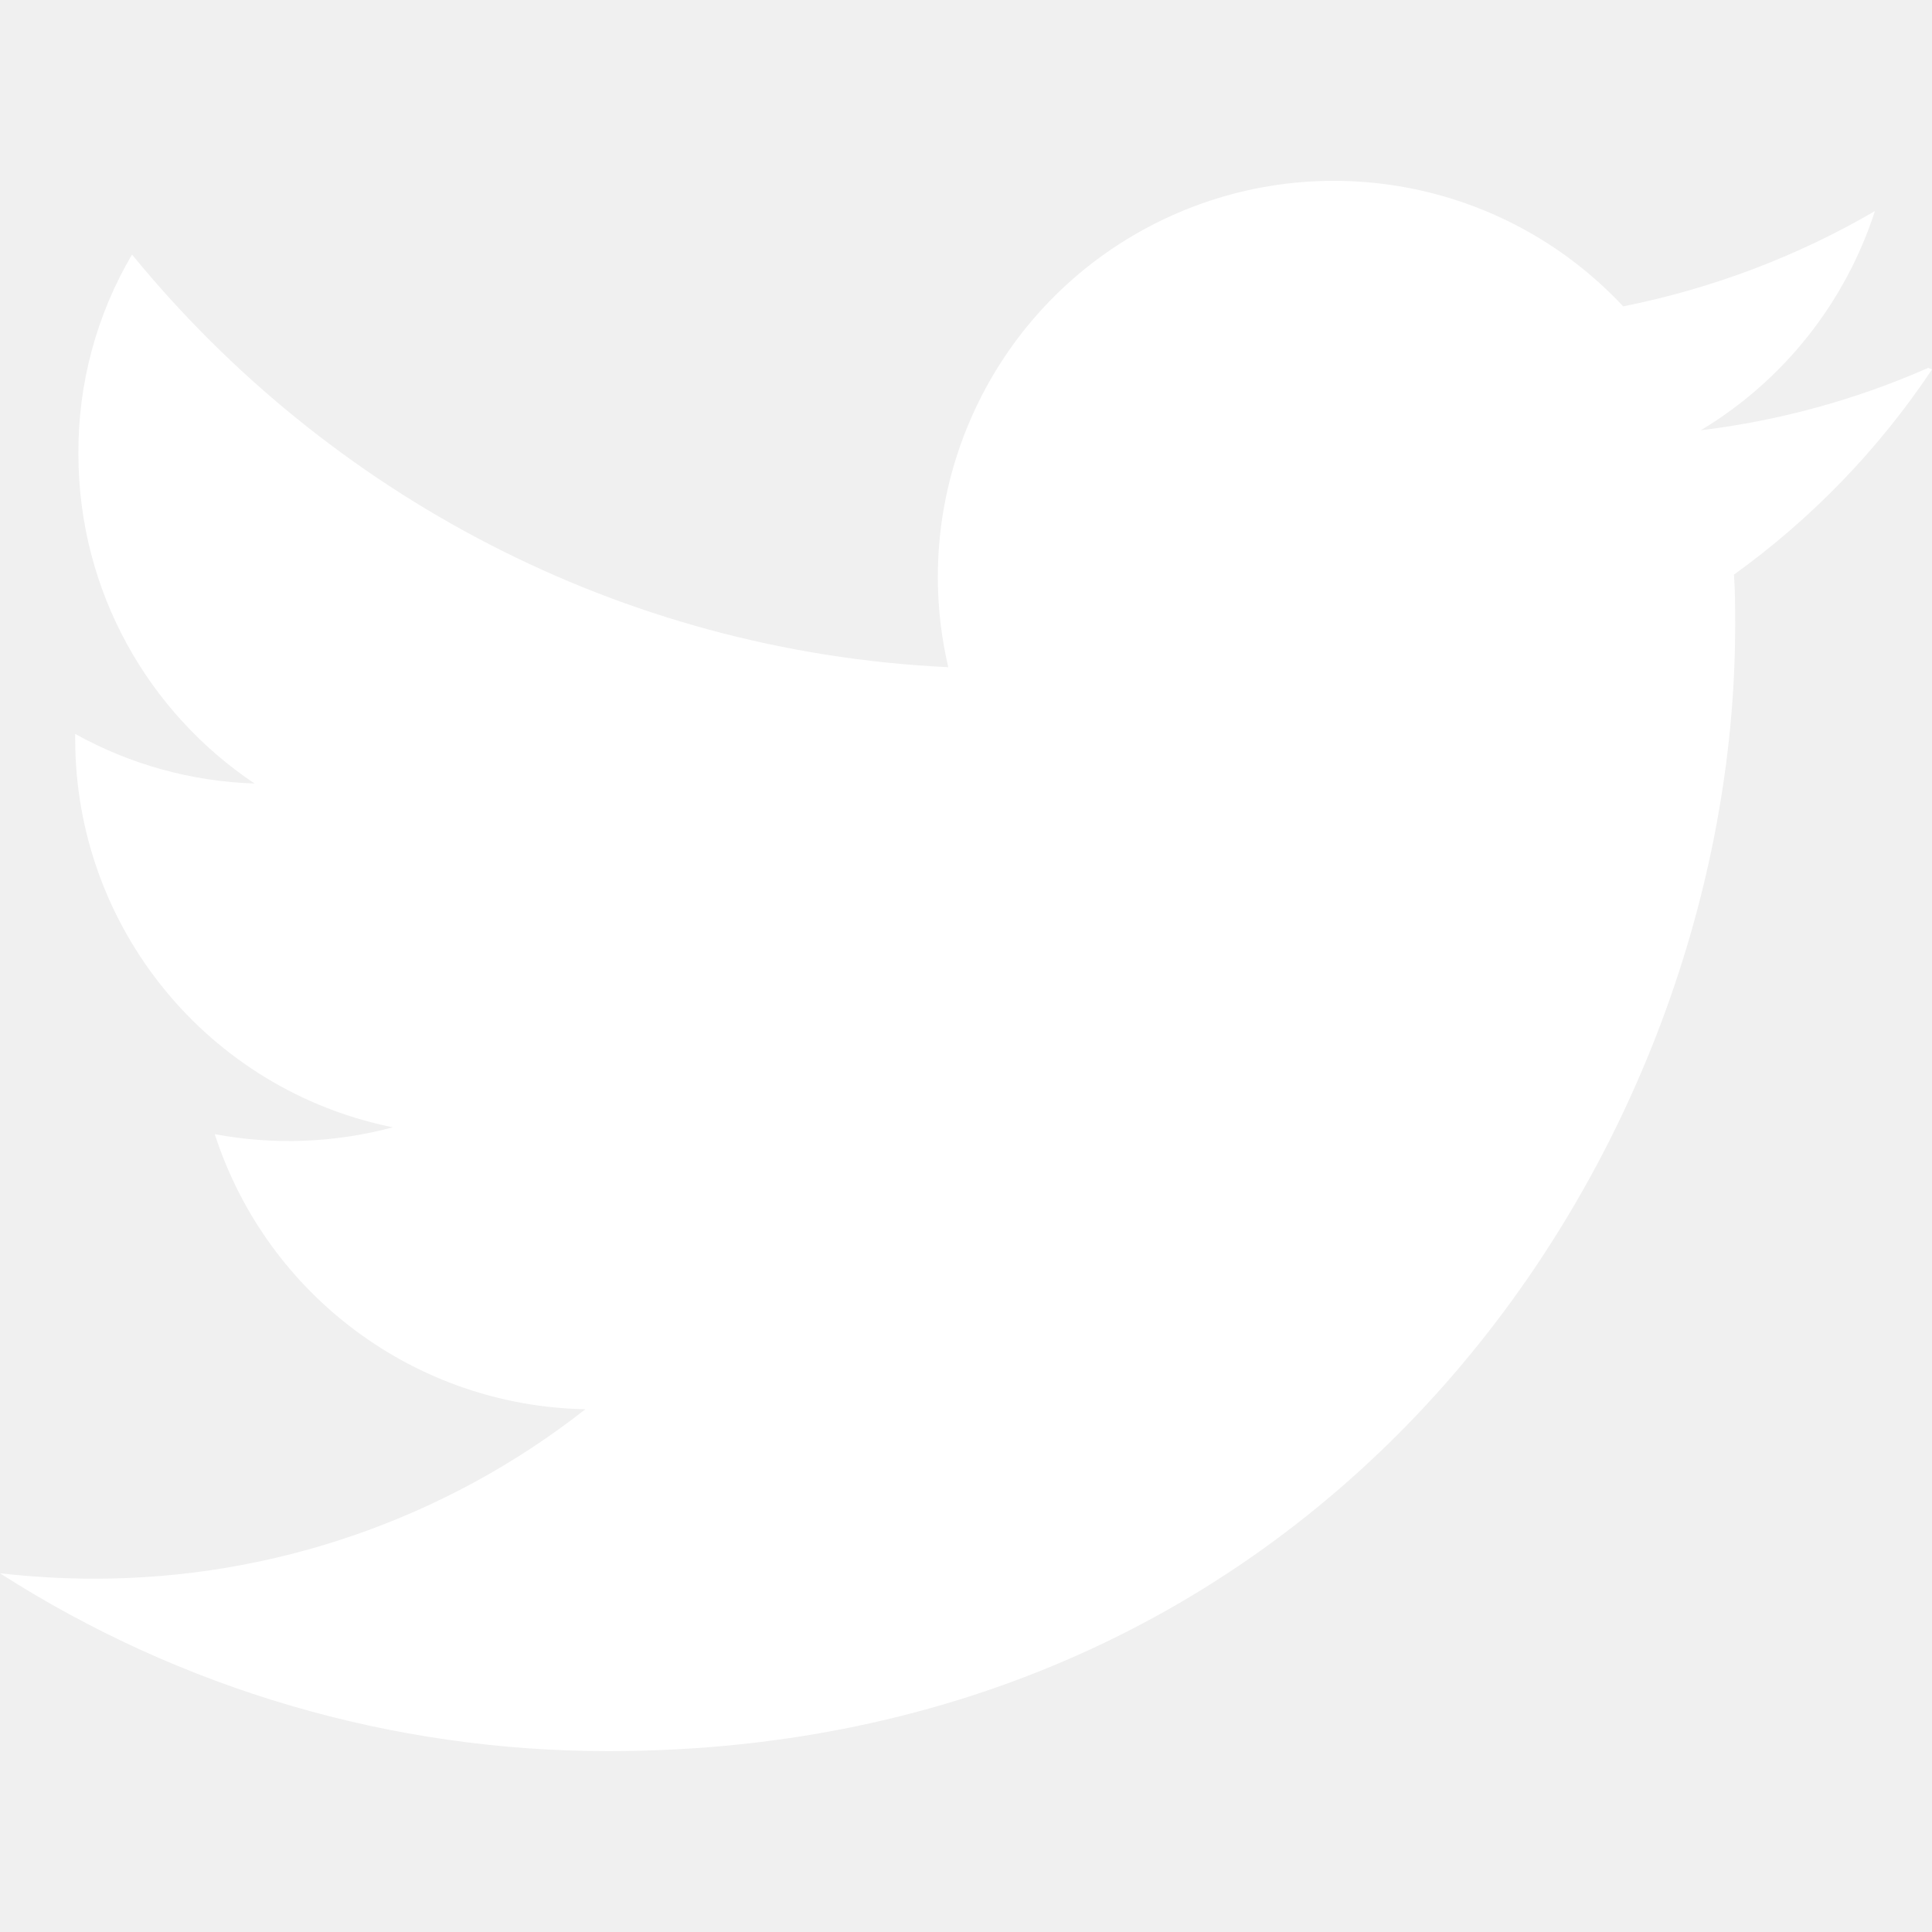
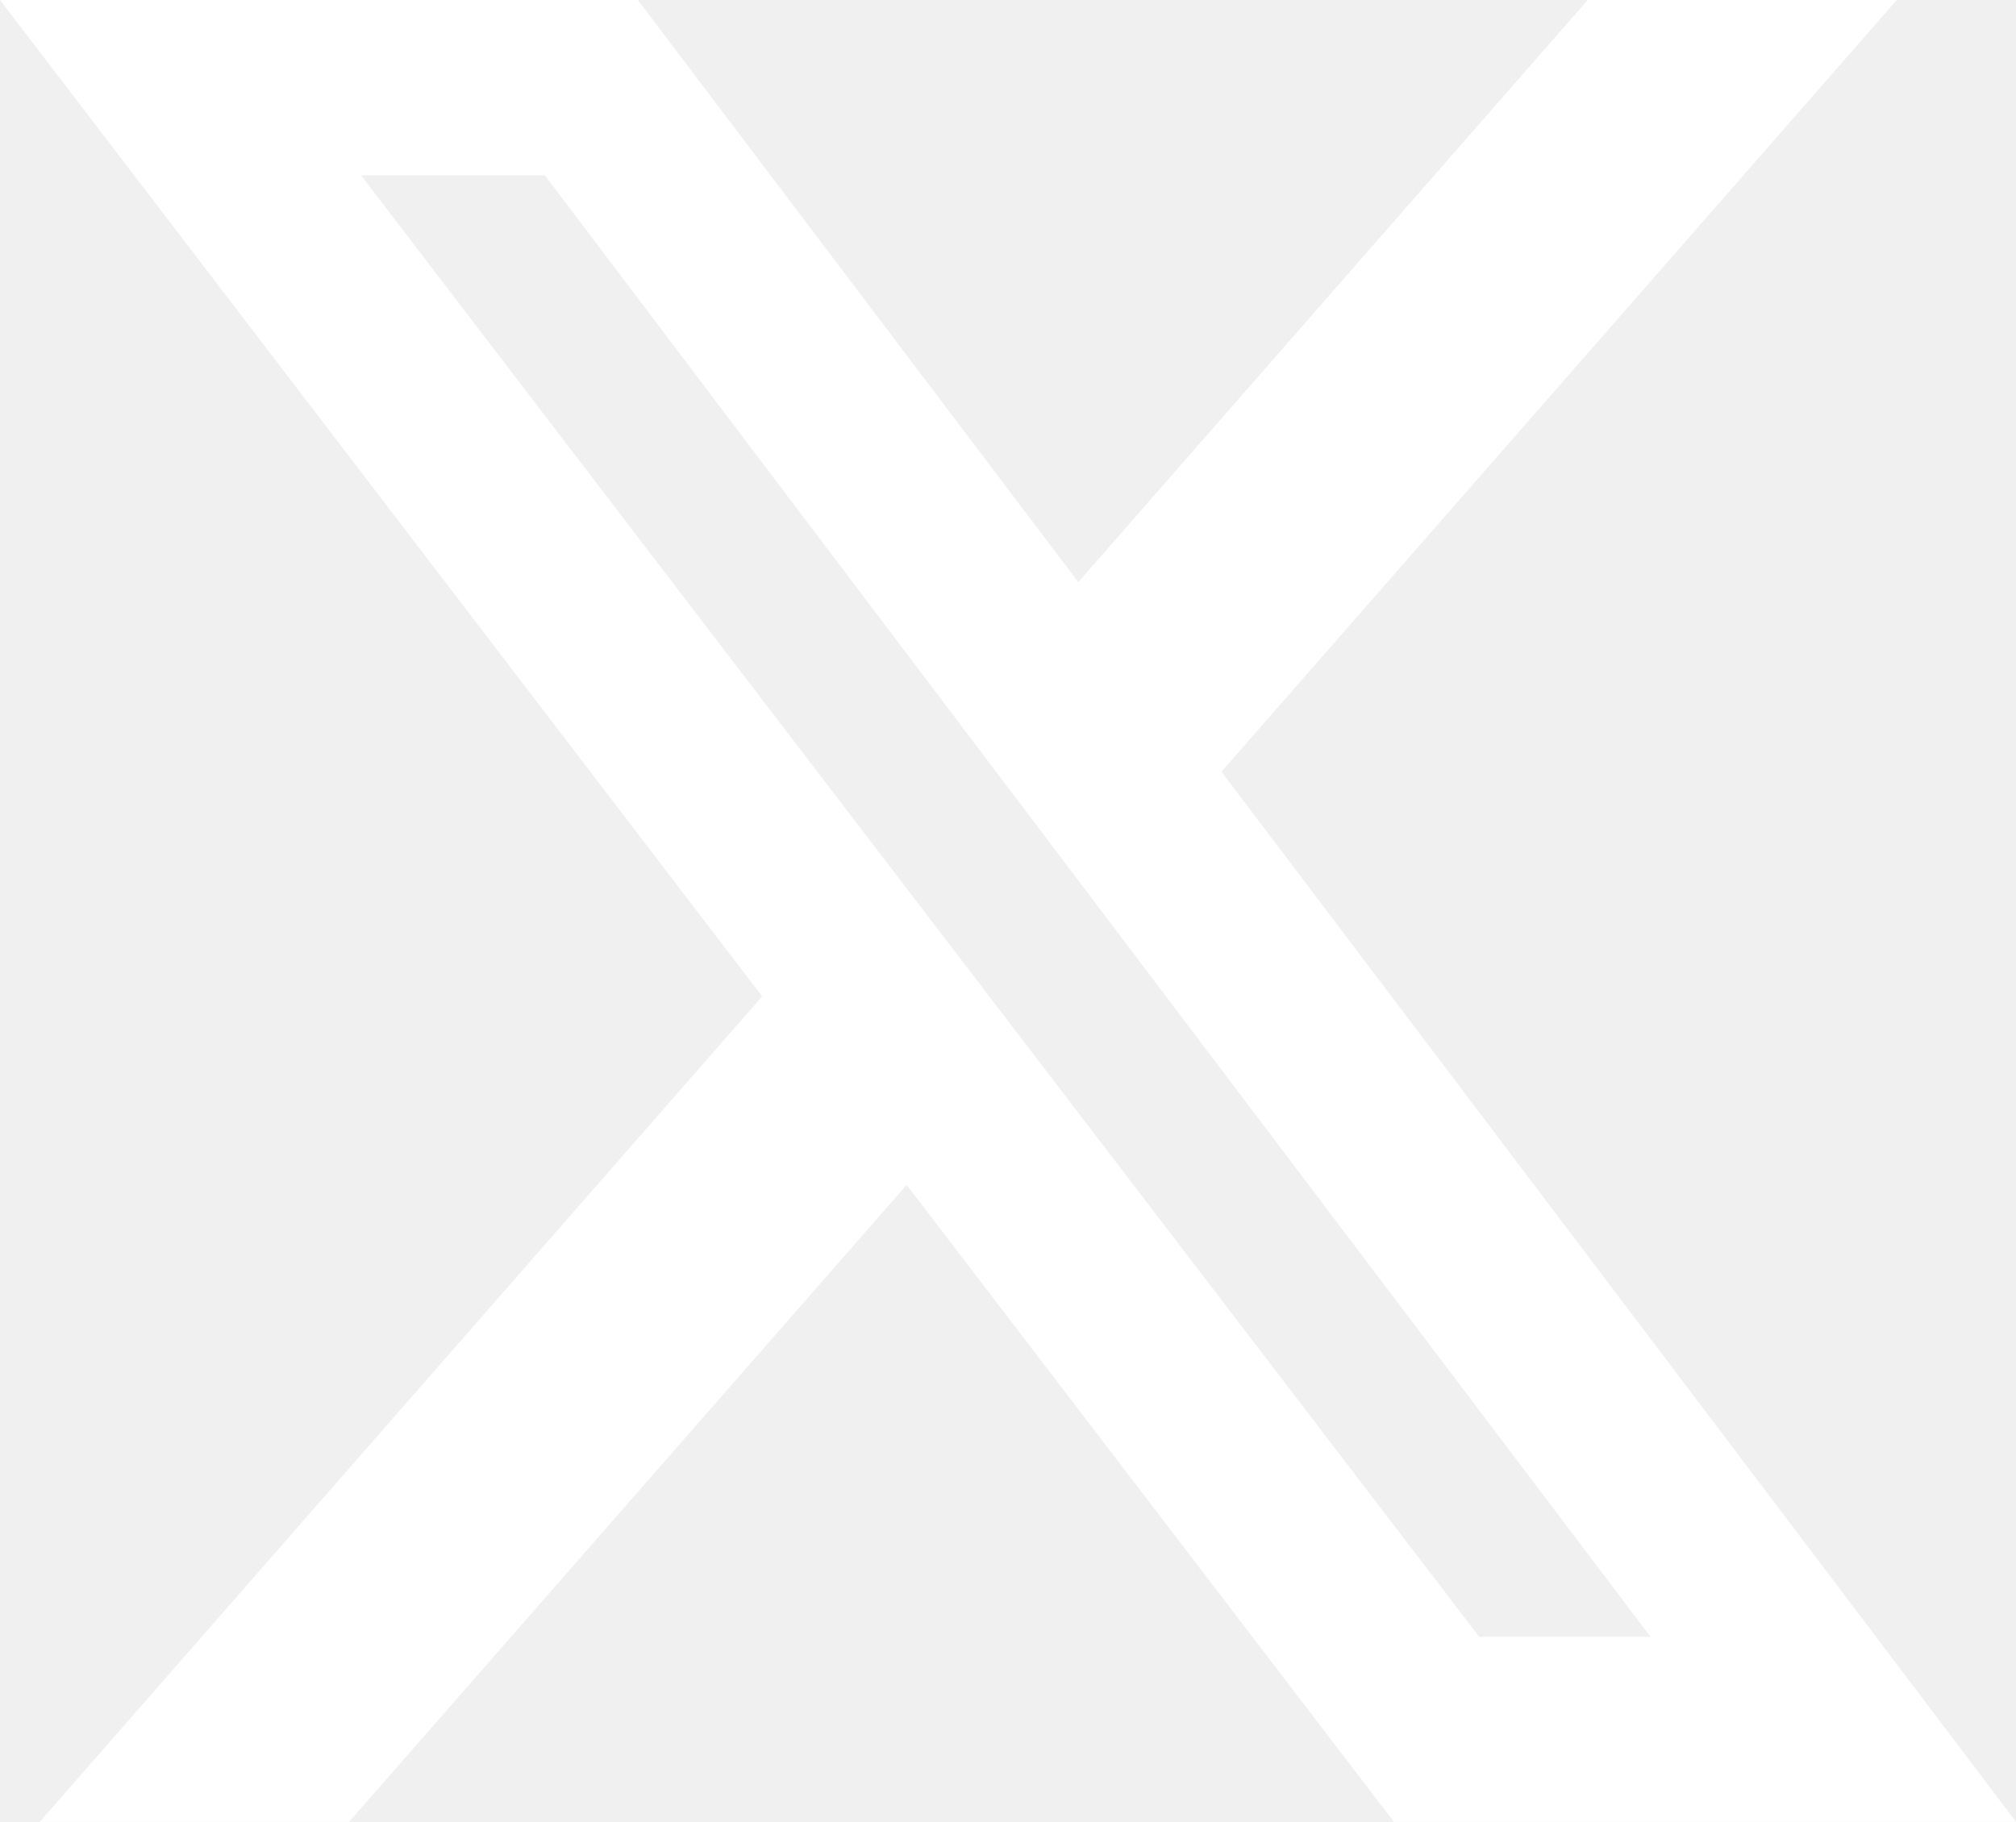
- <svg xmlns="http://www.w3.org/2000/svg" role="img" viewBox="0 0 24 24" fill="white">
-   <path d="M23.953 4.57a10 10 0 01-2.825.775 4.958 4.958 0 002.163-2.723c-.951.555-2.005.959-3.127 1.184a4.92 4.92 0 00-8.384 4.482C7.69 8.095 4.067 6.13 1.64 3.162a4.822 4.822 0 00-.666 2.475c0 1.71.87 3.213 2.188 4.096a4.904 4.904 0 01-2.228-.616v.06a4.923 4.923 0 003.946 4.827 4.996 4.996 0 01-2.212.085 4.936 4.936 0 004.604 3.417 9.867 9.867 0 01-6.102 2.105c-.39 0-.779-.023-1.17-.067a13.995 13.995 0 007.557 2.209c9.053 0 13.998-7.496 13.998-13.985 0-.21 0-.42-.015-.63A9.935 9.935 0 0024 4.59z" />
+ <svg xmlns="http://www.w3.org/2000/svg" shape-rendering="geometricPrecision" text-rendering="geometricPrecision" image-rendering="optimizeQuality" fill-rule="evenodd" clip-rule="evenodd" fill="white" viewBox="0 0 512 462.799">
+   <path fill-rule="nonzero" d="M403.229 0h78.506L310.219 196.04 512 462.799H354.002L230.261 301.007 88.669 462.799h-78.56l183.455-209.683L0 0h161.999l111.856 147.88L403.229 0zm-27.556 415.805h43.505L138.363 44.527h-46.68l283.99 371.278z" />
</svg>
